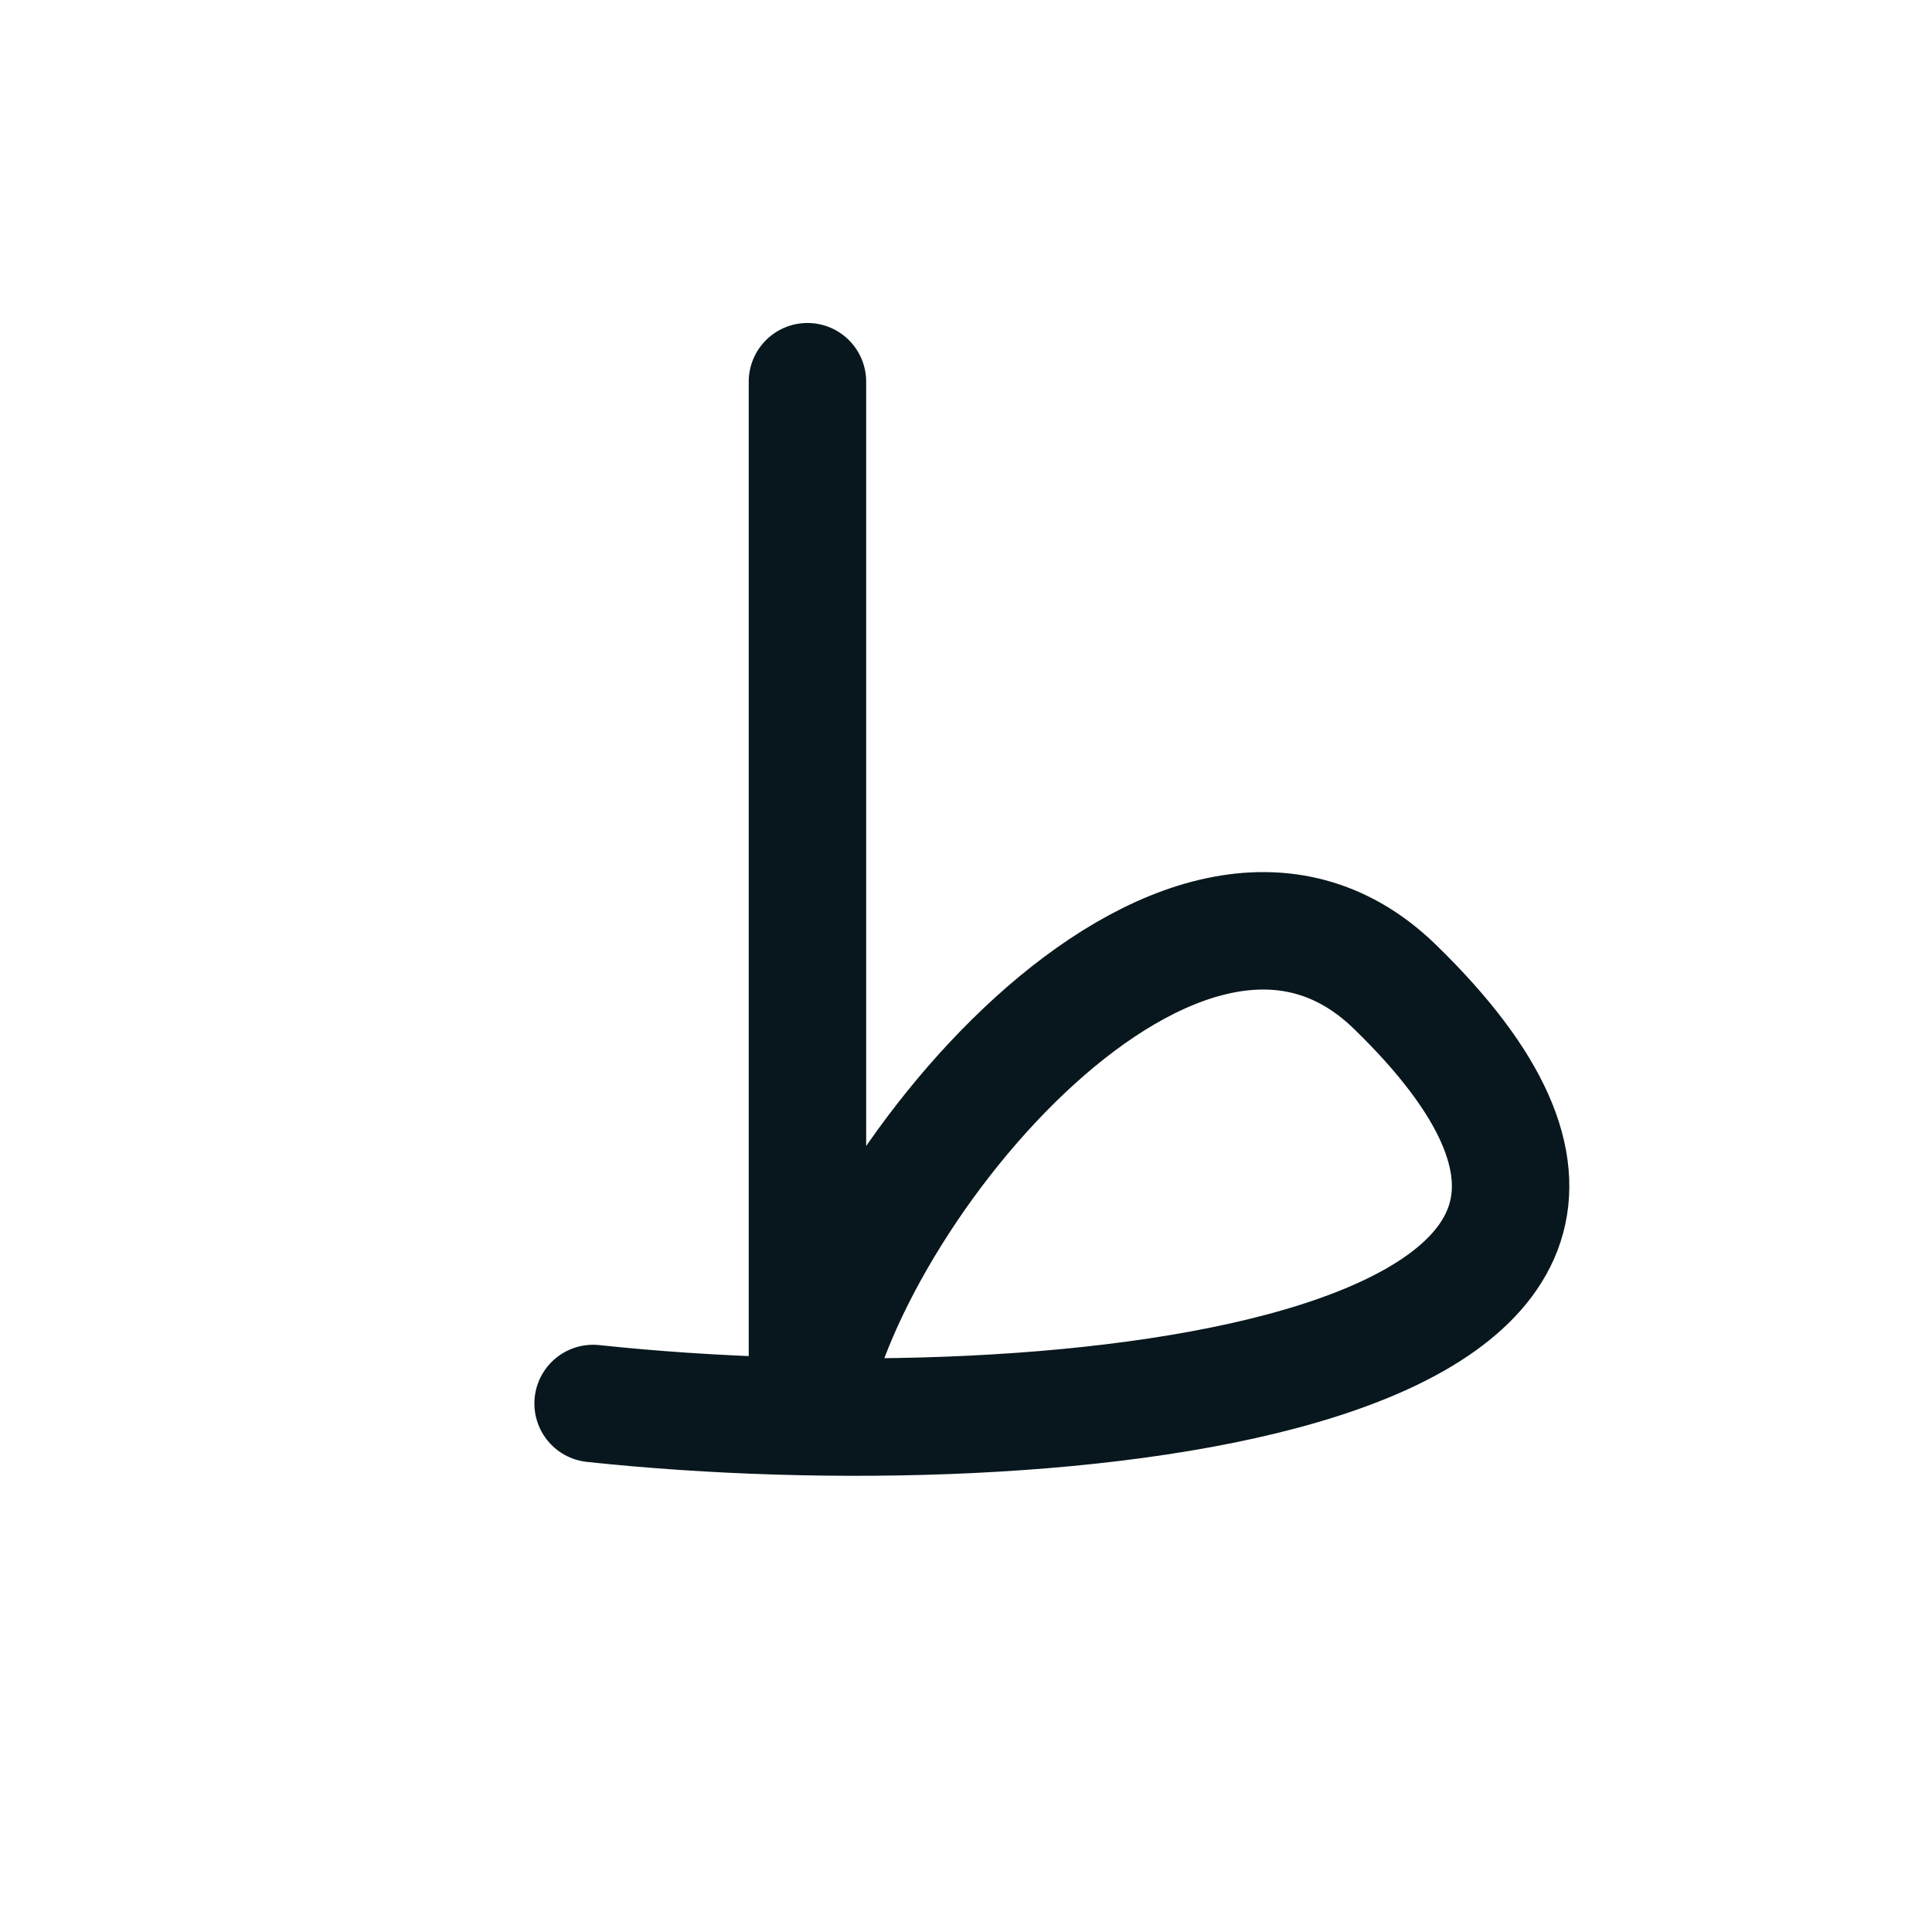
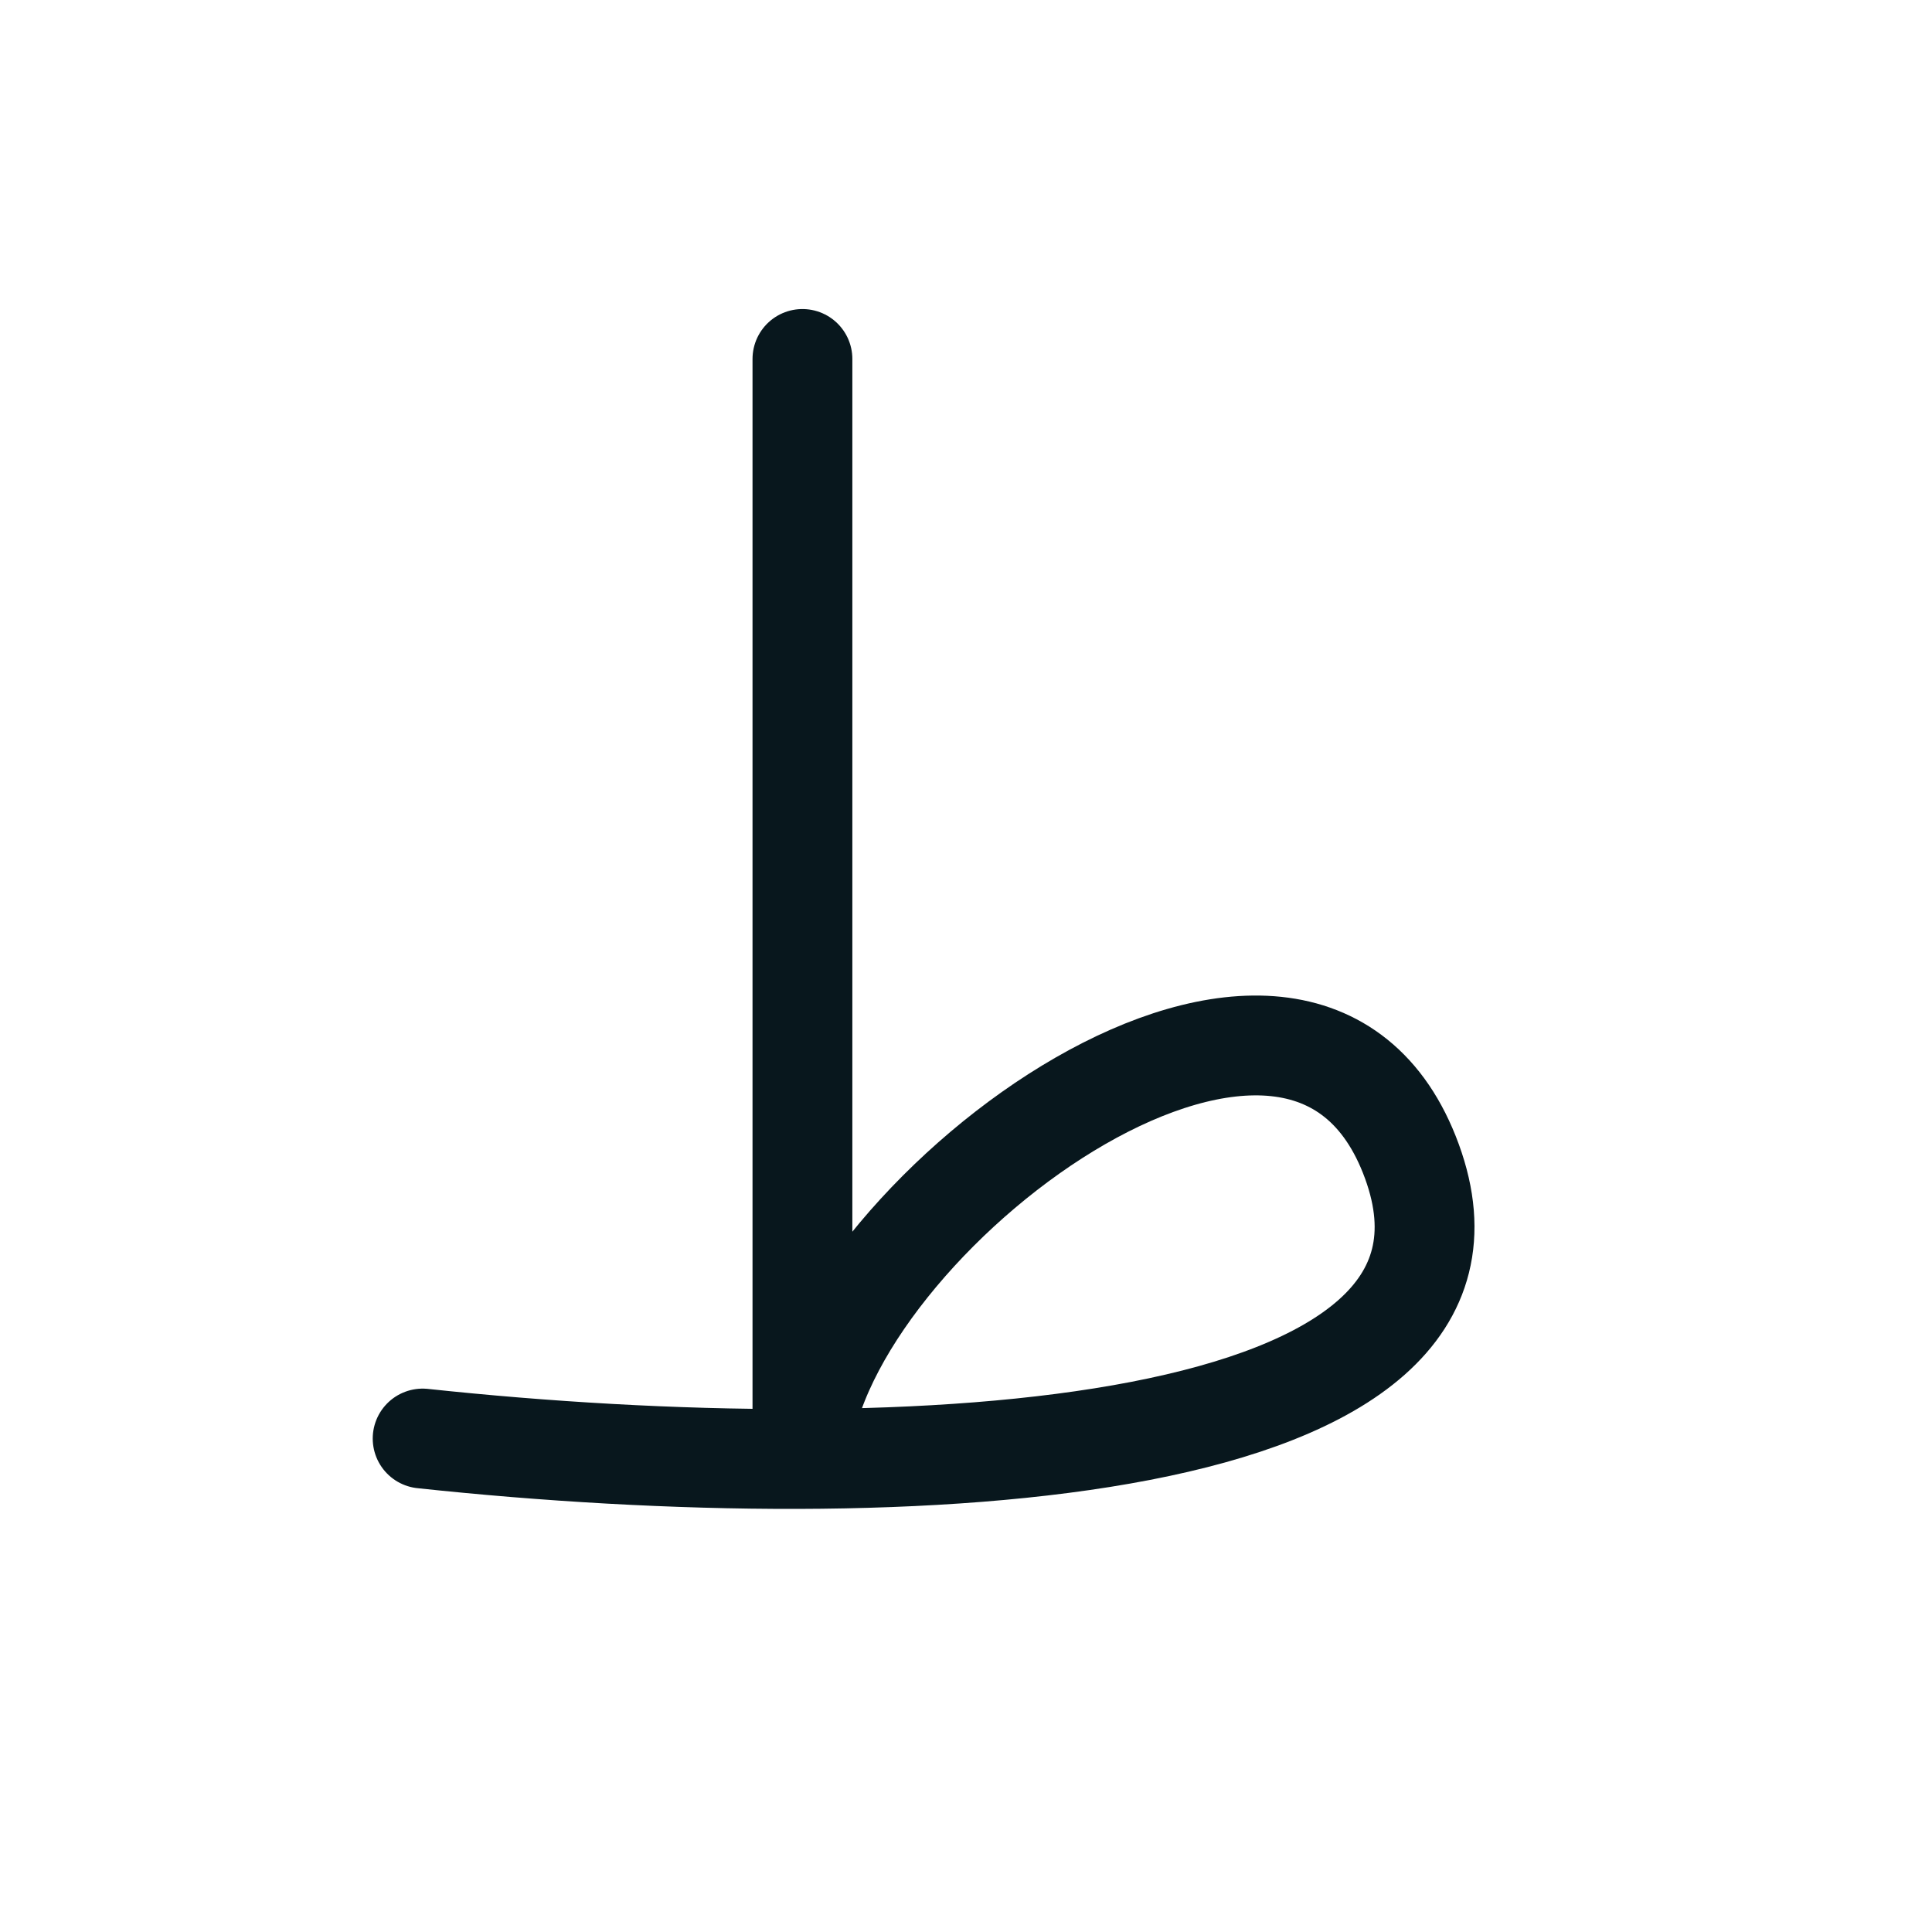
<svg xmlns="http://www.w3.org/2000/svg" width="329" height="329" viewBox="0 0 329 329" fill="none">
-   <path d="M137.5 65V241.239C143.5 203.073 201.5 133.051 237.5 168C306 234.5 180.5 247.5 101 239" stroke="#08171D" stroke-width="20" stroke-linecap="round" stroke-linejoin="round" />
+   <g id="to_base">
+     <g id="Group 39">
+       <path id="1-base" d="M136.647 61.127V244.968C142.906 205.155 221.988 147.185 240.439 197.777C258.89 248.37 154.902 253.835 71.972 244.968" stroke="#08171D" stroke-width="17" stroke-linecap="round" stroke-linejoin="round" />
+     </g>
+   </g>
</svg>
